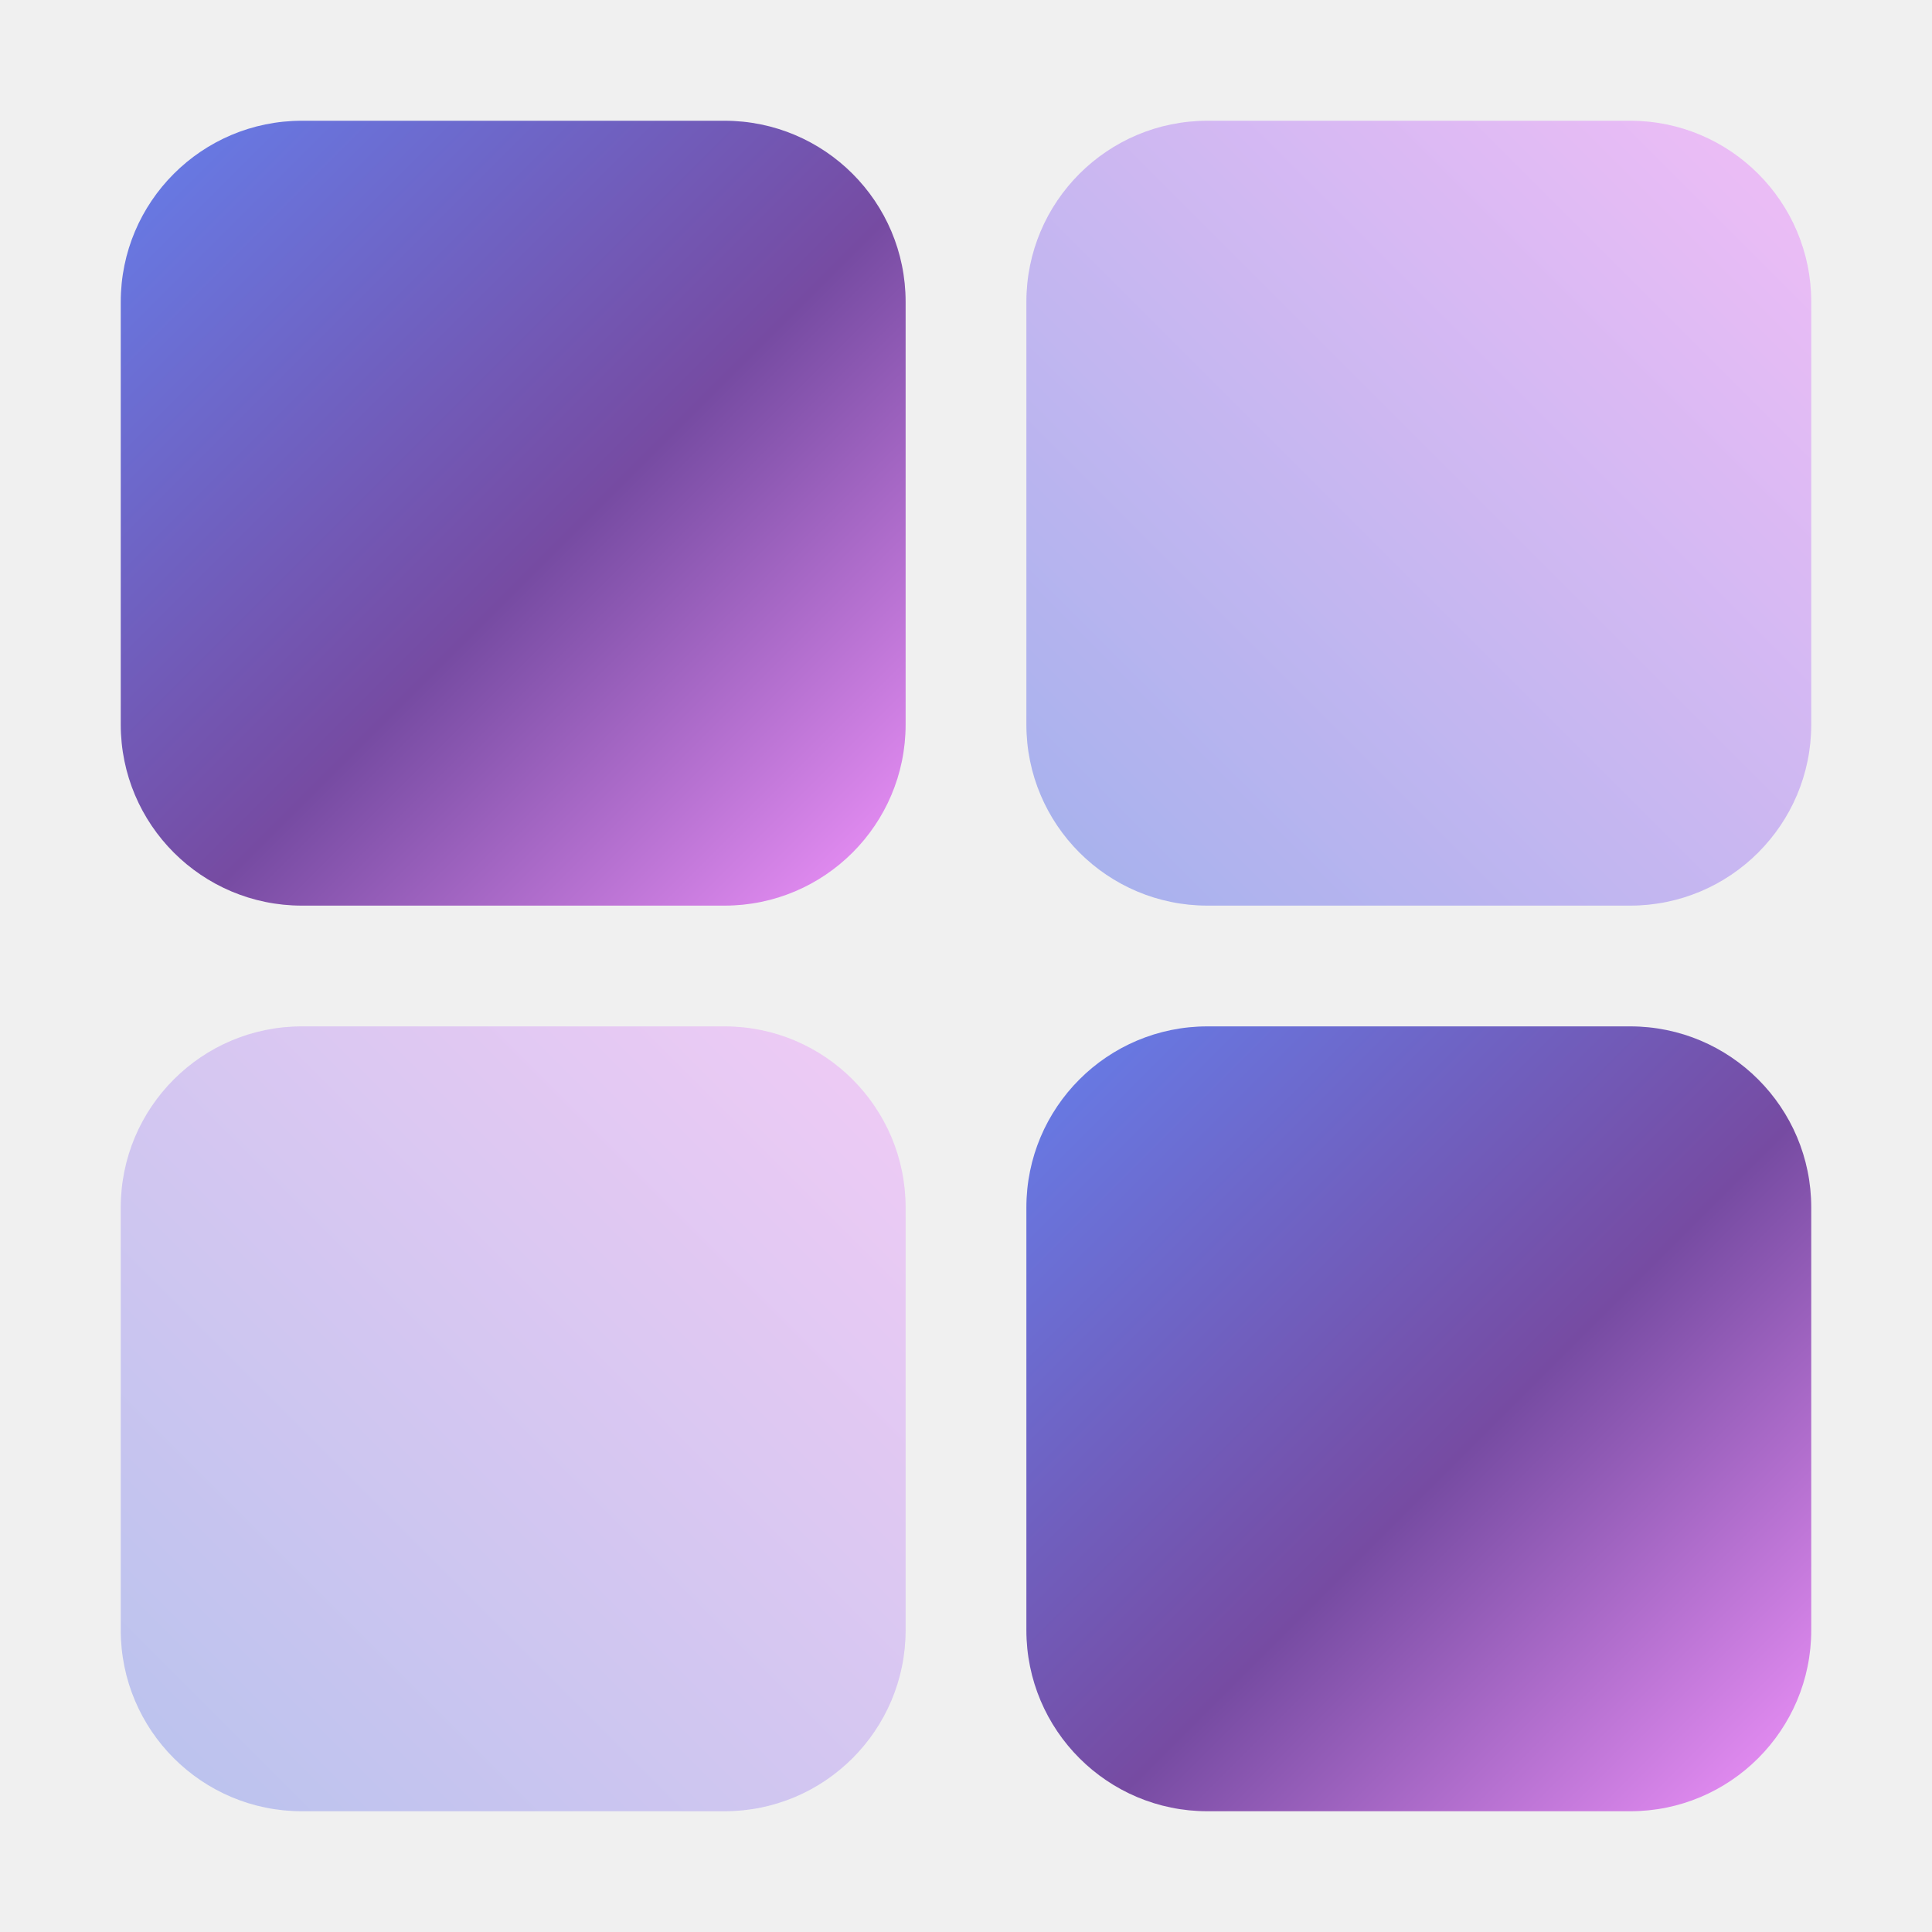
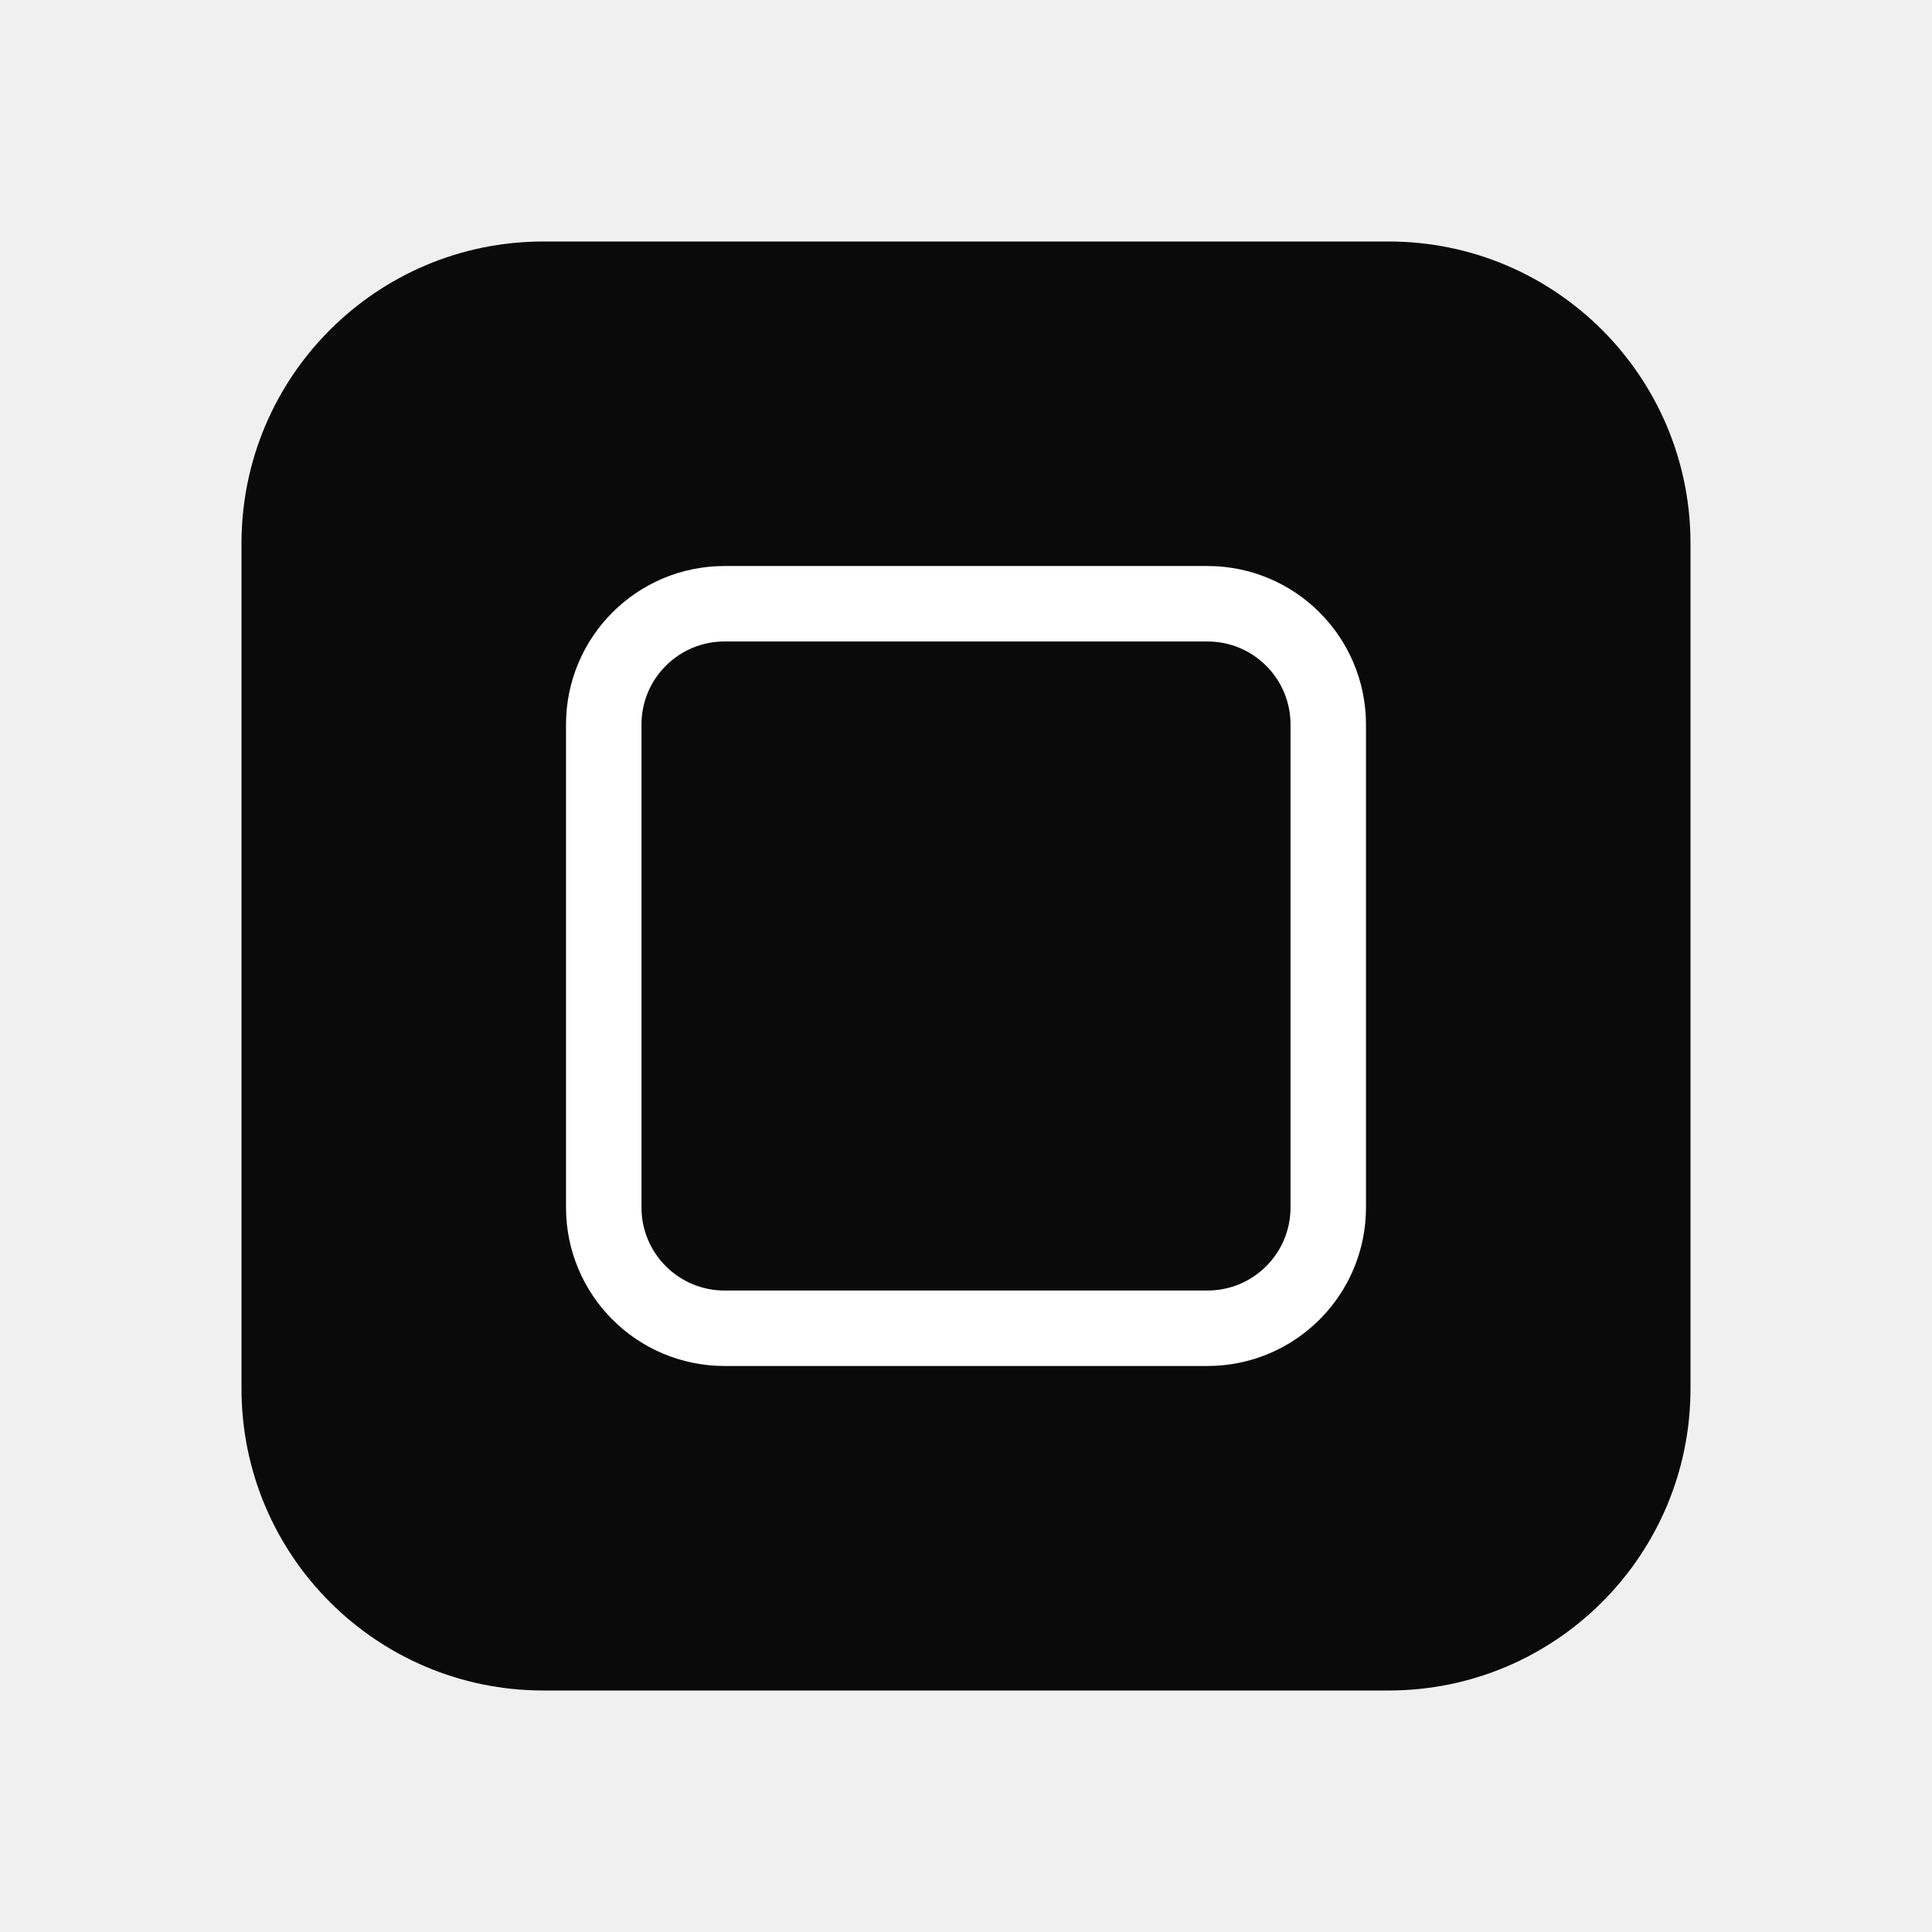
<svg xmlns="http://www.w3.org/2000/svg" viewBox="0 0 64 64">
-   <defs>
-     <linearGradient id="g" x1="0" y1="0" x2="1" y2="1">
-       <stop offset="0%" stop-color="#667eea" />
-       <stop offset="55%" stop-color="#764ba2" />
-       <stop offset="100%" stop-color="#f093fb" />
-     </linearGradient>
-     <linearGradient id="g2" x1="1" y1="0" x2="0" y2="1">
-       <stop offset="0%" stop-color="#f093fb" />
-       <stop offset="100%" stop-color="#667eea" />
-     </linearGradient>
-   </defs>
-   <rect x="4" y="4" width="26" height="26" rx="6" fill="url(#g)" />
-   <rect x="34" y="4" width="26" height="26" rx="6" fill="url(#g2)" opacity="0.55" />
-   <rect x="4" y="34" width="26" height="26" rx="6" fill="url(#g2)" opacity="0.4" />
-   <rect x="34" y="34" width="26" height="26" rx="6" fill="url(#g)" />
+   <rect x="8" y="8" width="48" height="48" rx="10" fill="#0A0A0A" />
+   <rect x="20" y="20" width="24" height="24" rx="4" fill="none" stroke="#FFFFFF" stroke-width="2.5" />
</svg>
